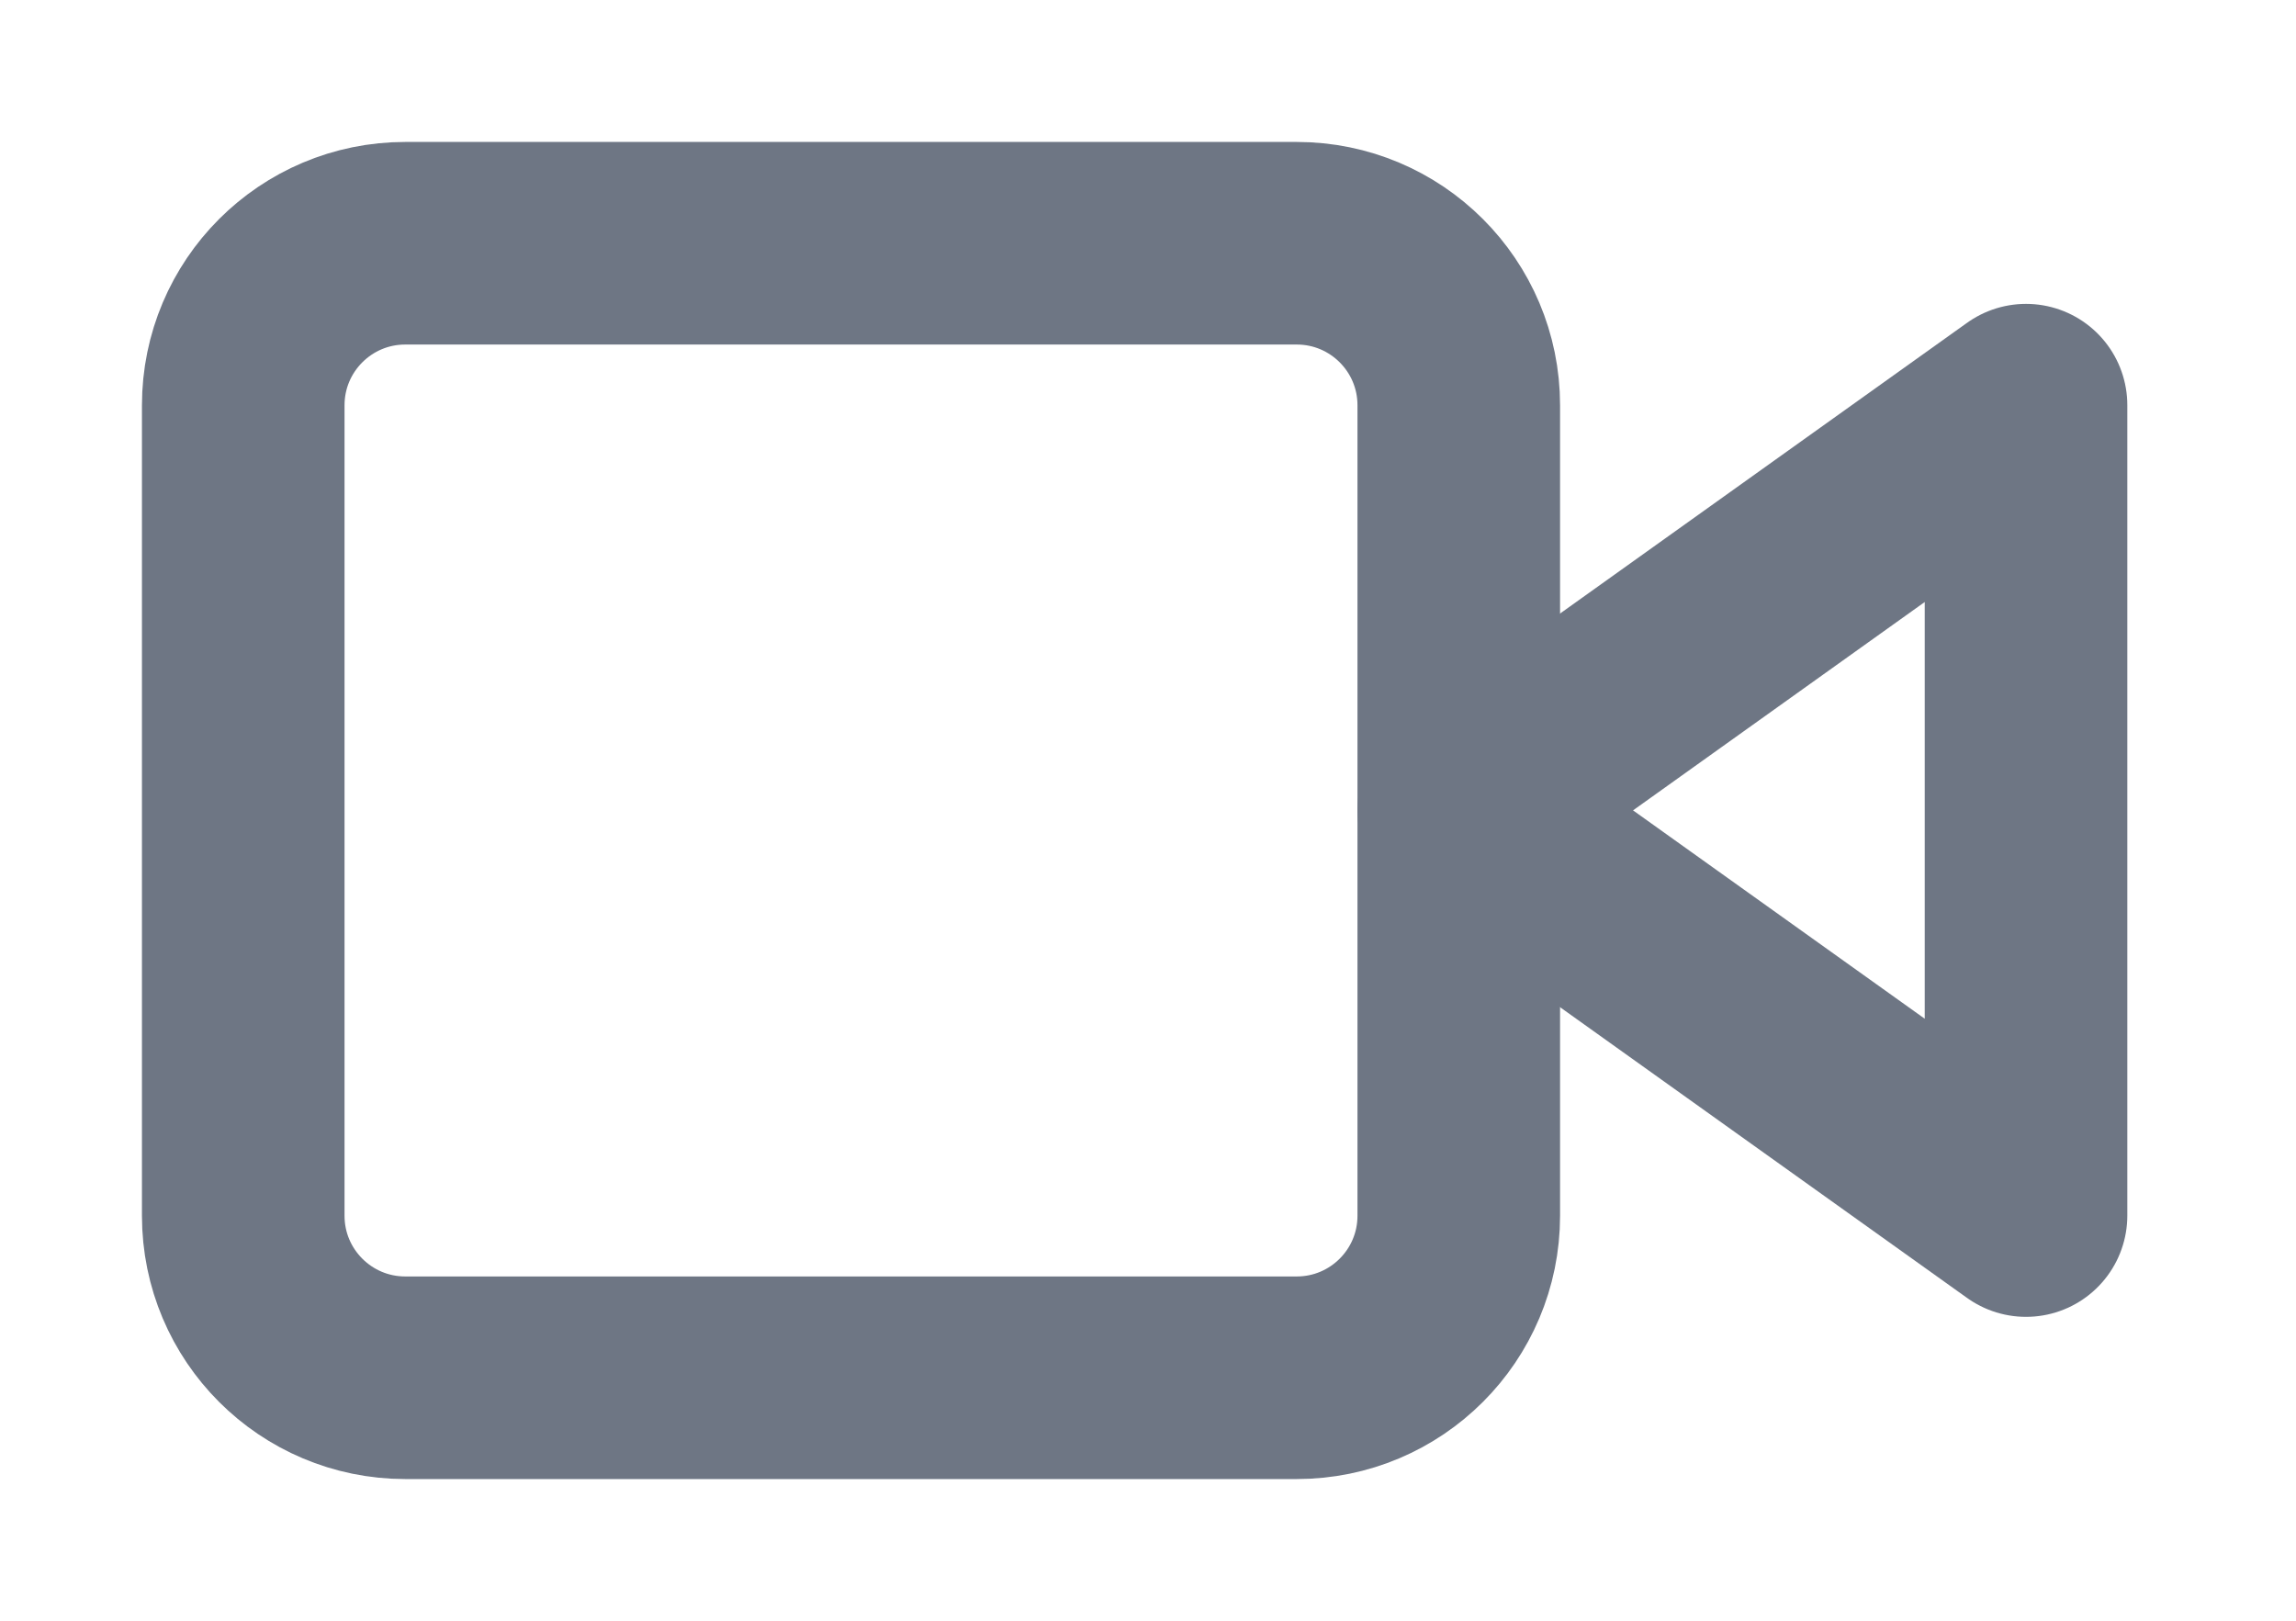
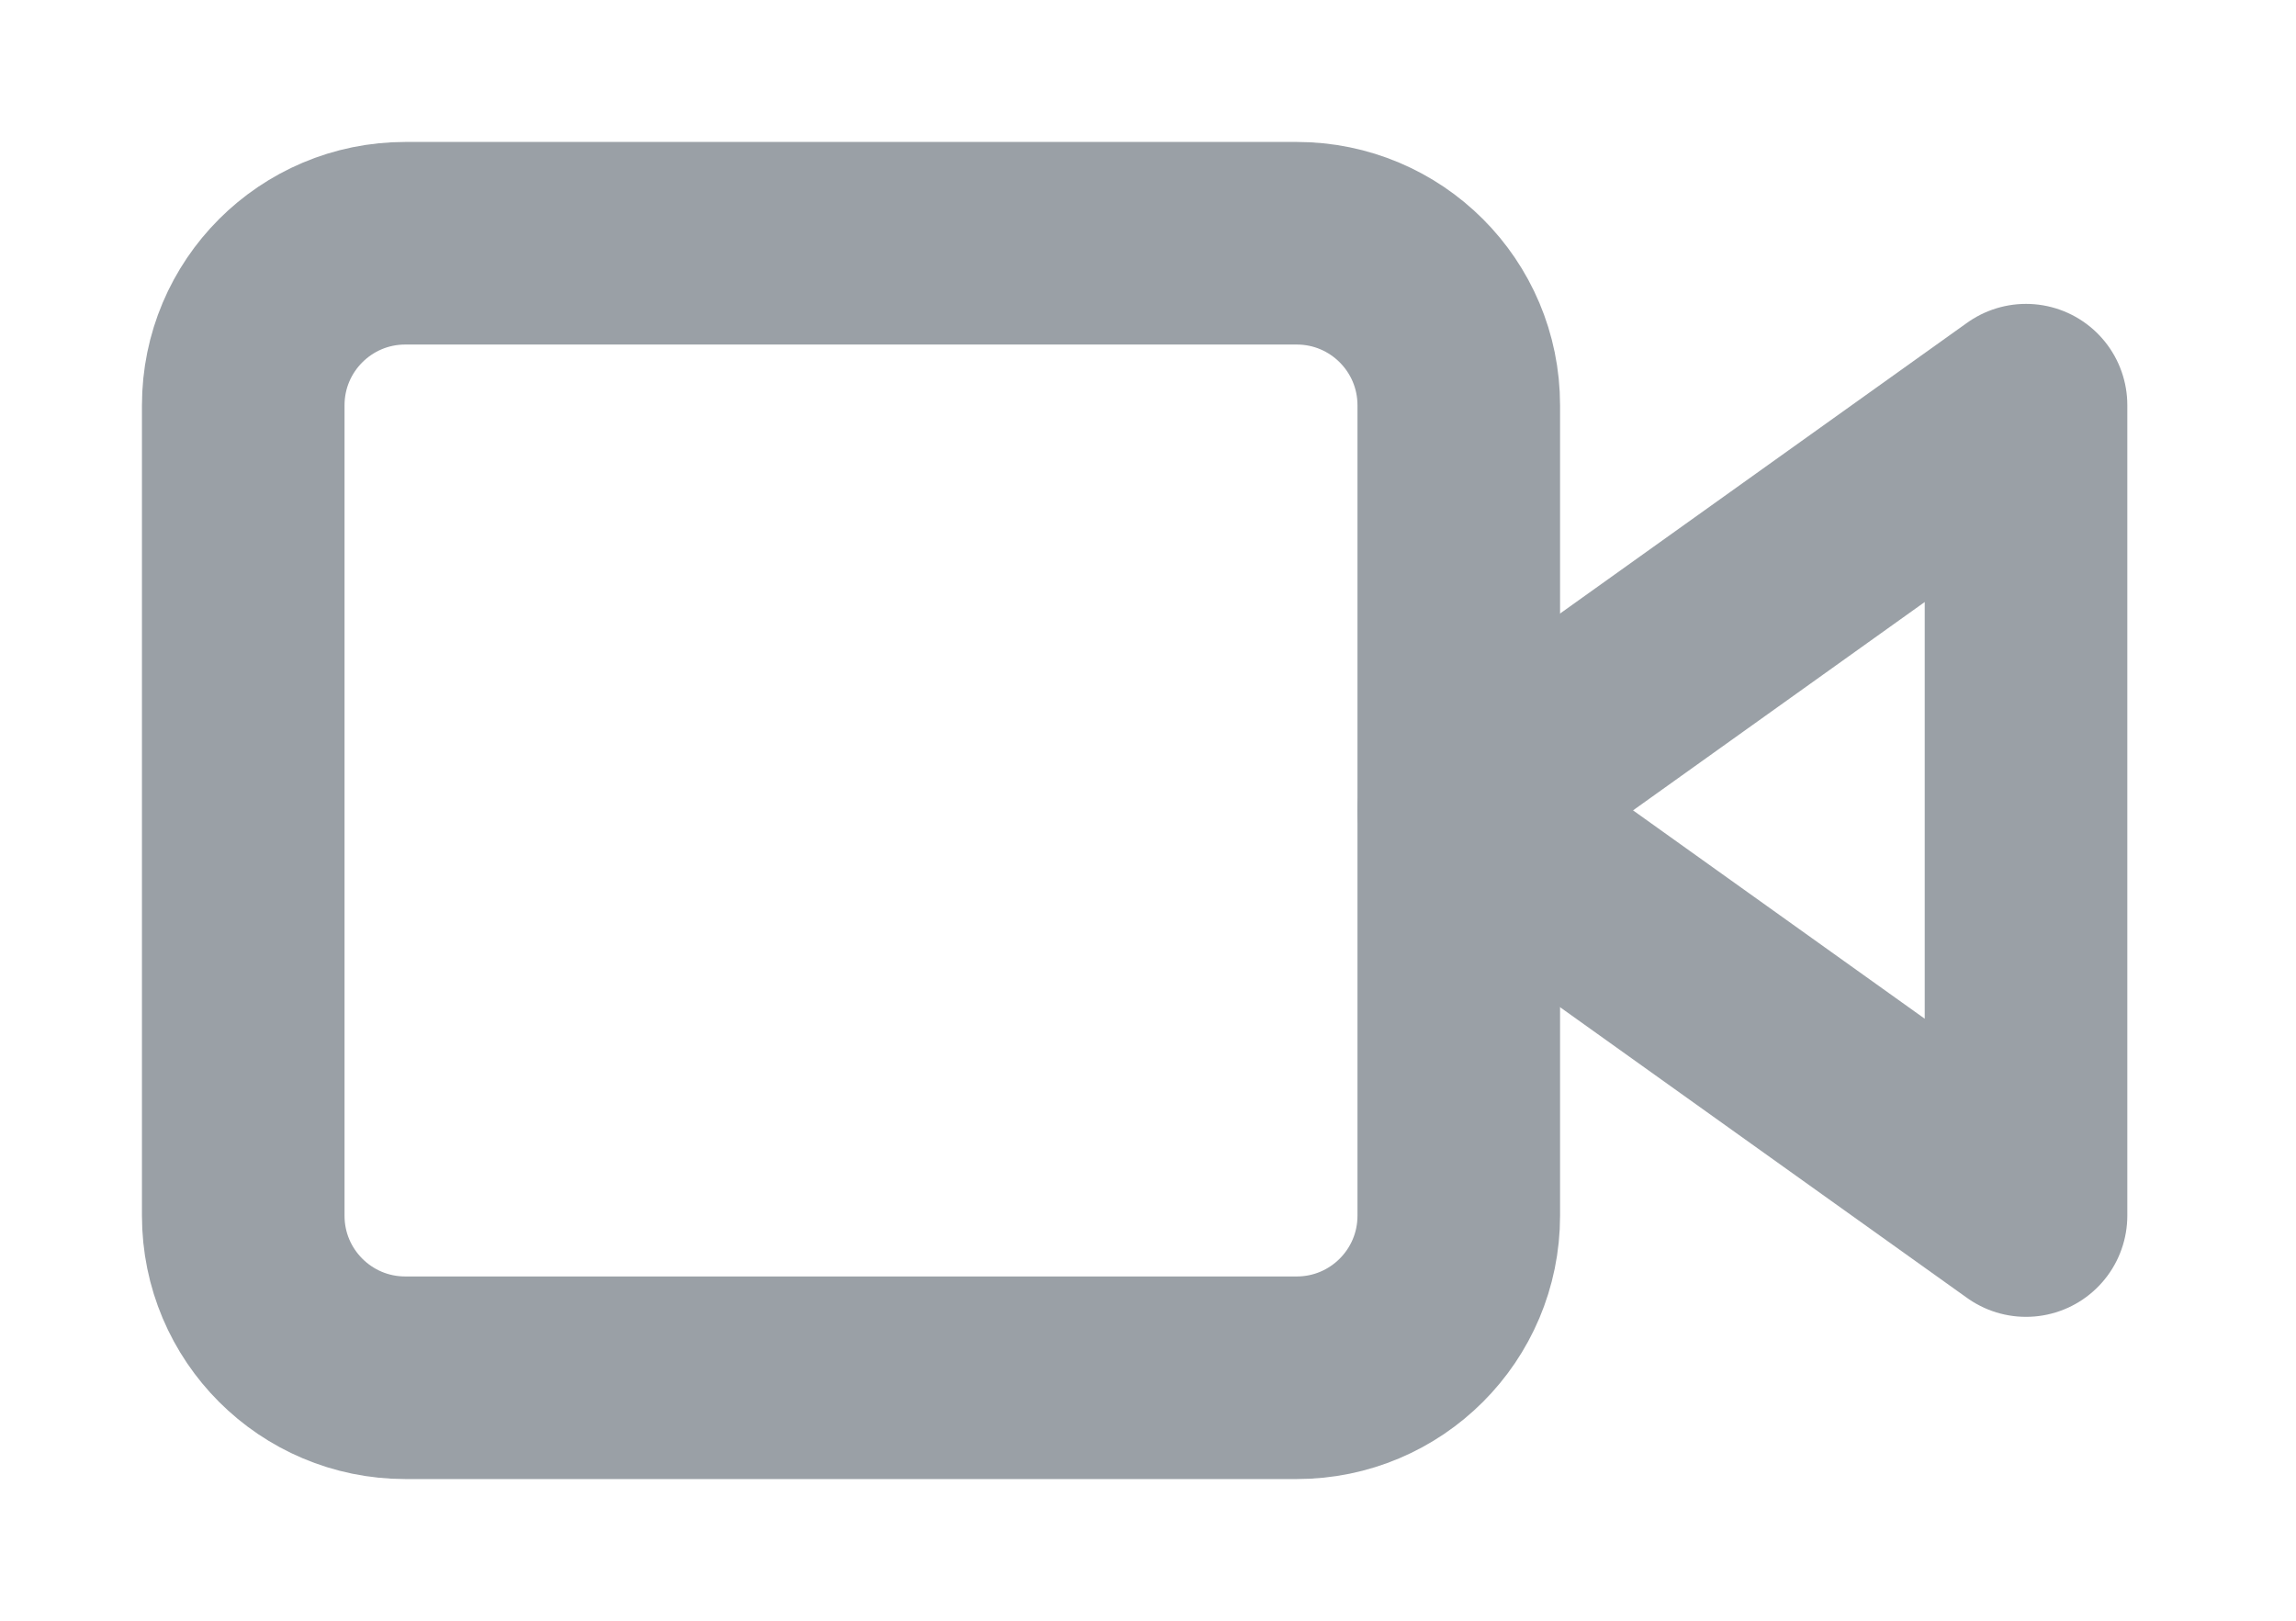
<svg xmlns="http://www.w3.org/2000/svg" width="17" height="12" viewBox="0 0 17 12" fill="none">
-   <path d="M15.001 3L10.801 6L15.001 9V3Z" stroke="#6E7684" stroke-width="1.5" stroke-linecap="round" stroke-linejoin="round" />
-   <path d="M9.601 1.801H3.001C2.338 1.801 1.801 2.338 1.801 3.001V9.001C1.801 9.664 2.338 10.201 3.001 10.201H9.601C10.264 10.201 10.801 9.664 10.801 9.001V3.001C10.801 2.338 10.264 1.801 9.601 1.801Z" stroke="#6E7684" stroke-width="1.5" stroke-linecap="round" stroke-linejoin="round" />
+   <path d="M15.001 3L10.801 6L15.001 9V3Z" stroke="#9AA0A6" stroke-width="1.5" stroke-linecap="round" stroke-linejoin="round" />
+   <path d="M9.601 1.801H3.001C2.338 1.801 1.801 2.338 1.801 3.001V9.001C1.801 9.664 2.338 10.201 3.001 10.201H9.601C10.264 10.201 10.801 9.664 10.801 9.001V3.001C10.801 2.338 10.264 1.801 9.601 1.801Z" stroke="#9AA0A6" stroke-width="1.5" stroke-linecap="round" stroke-linejoin="round" />
</svg>
